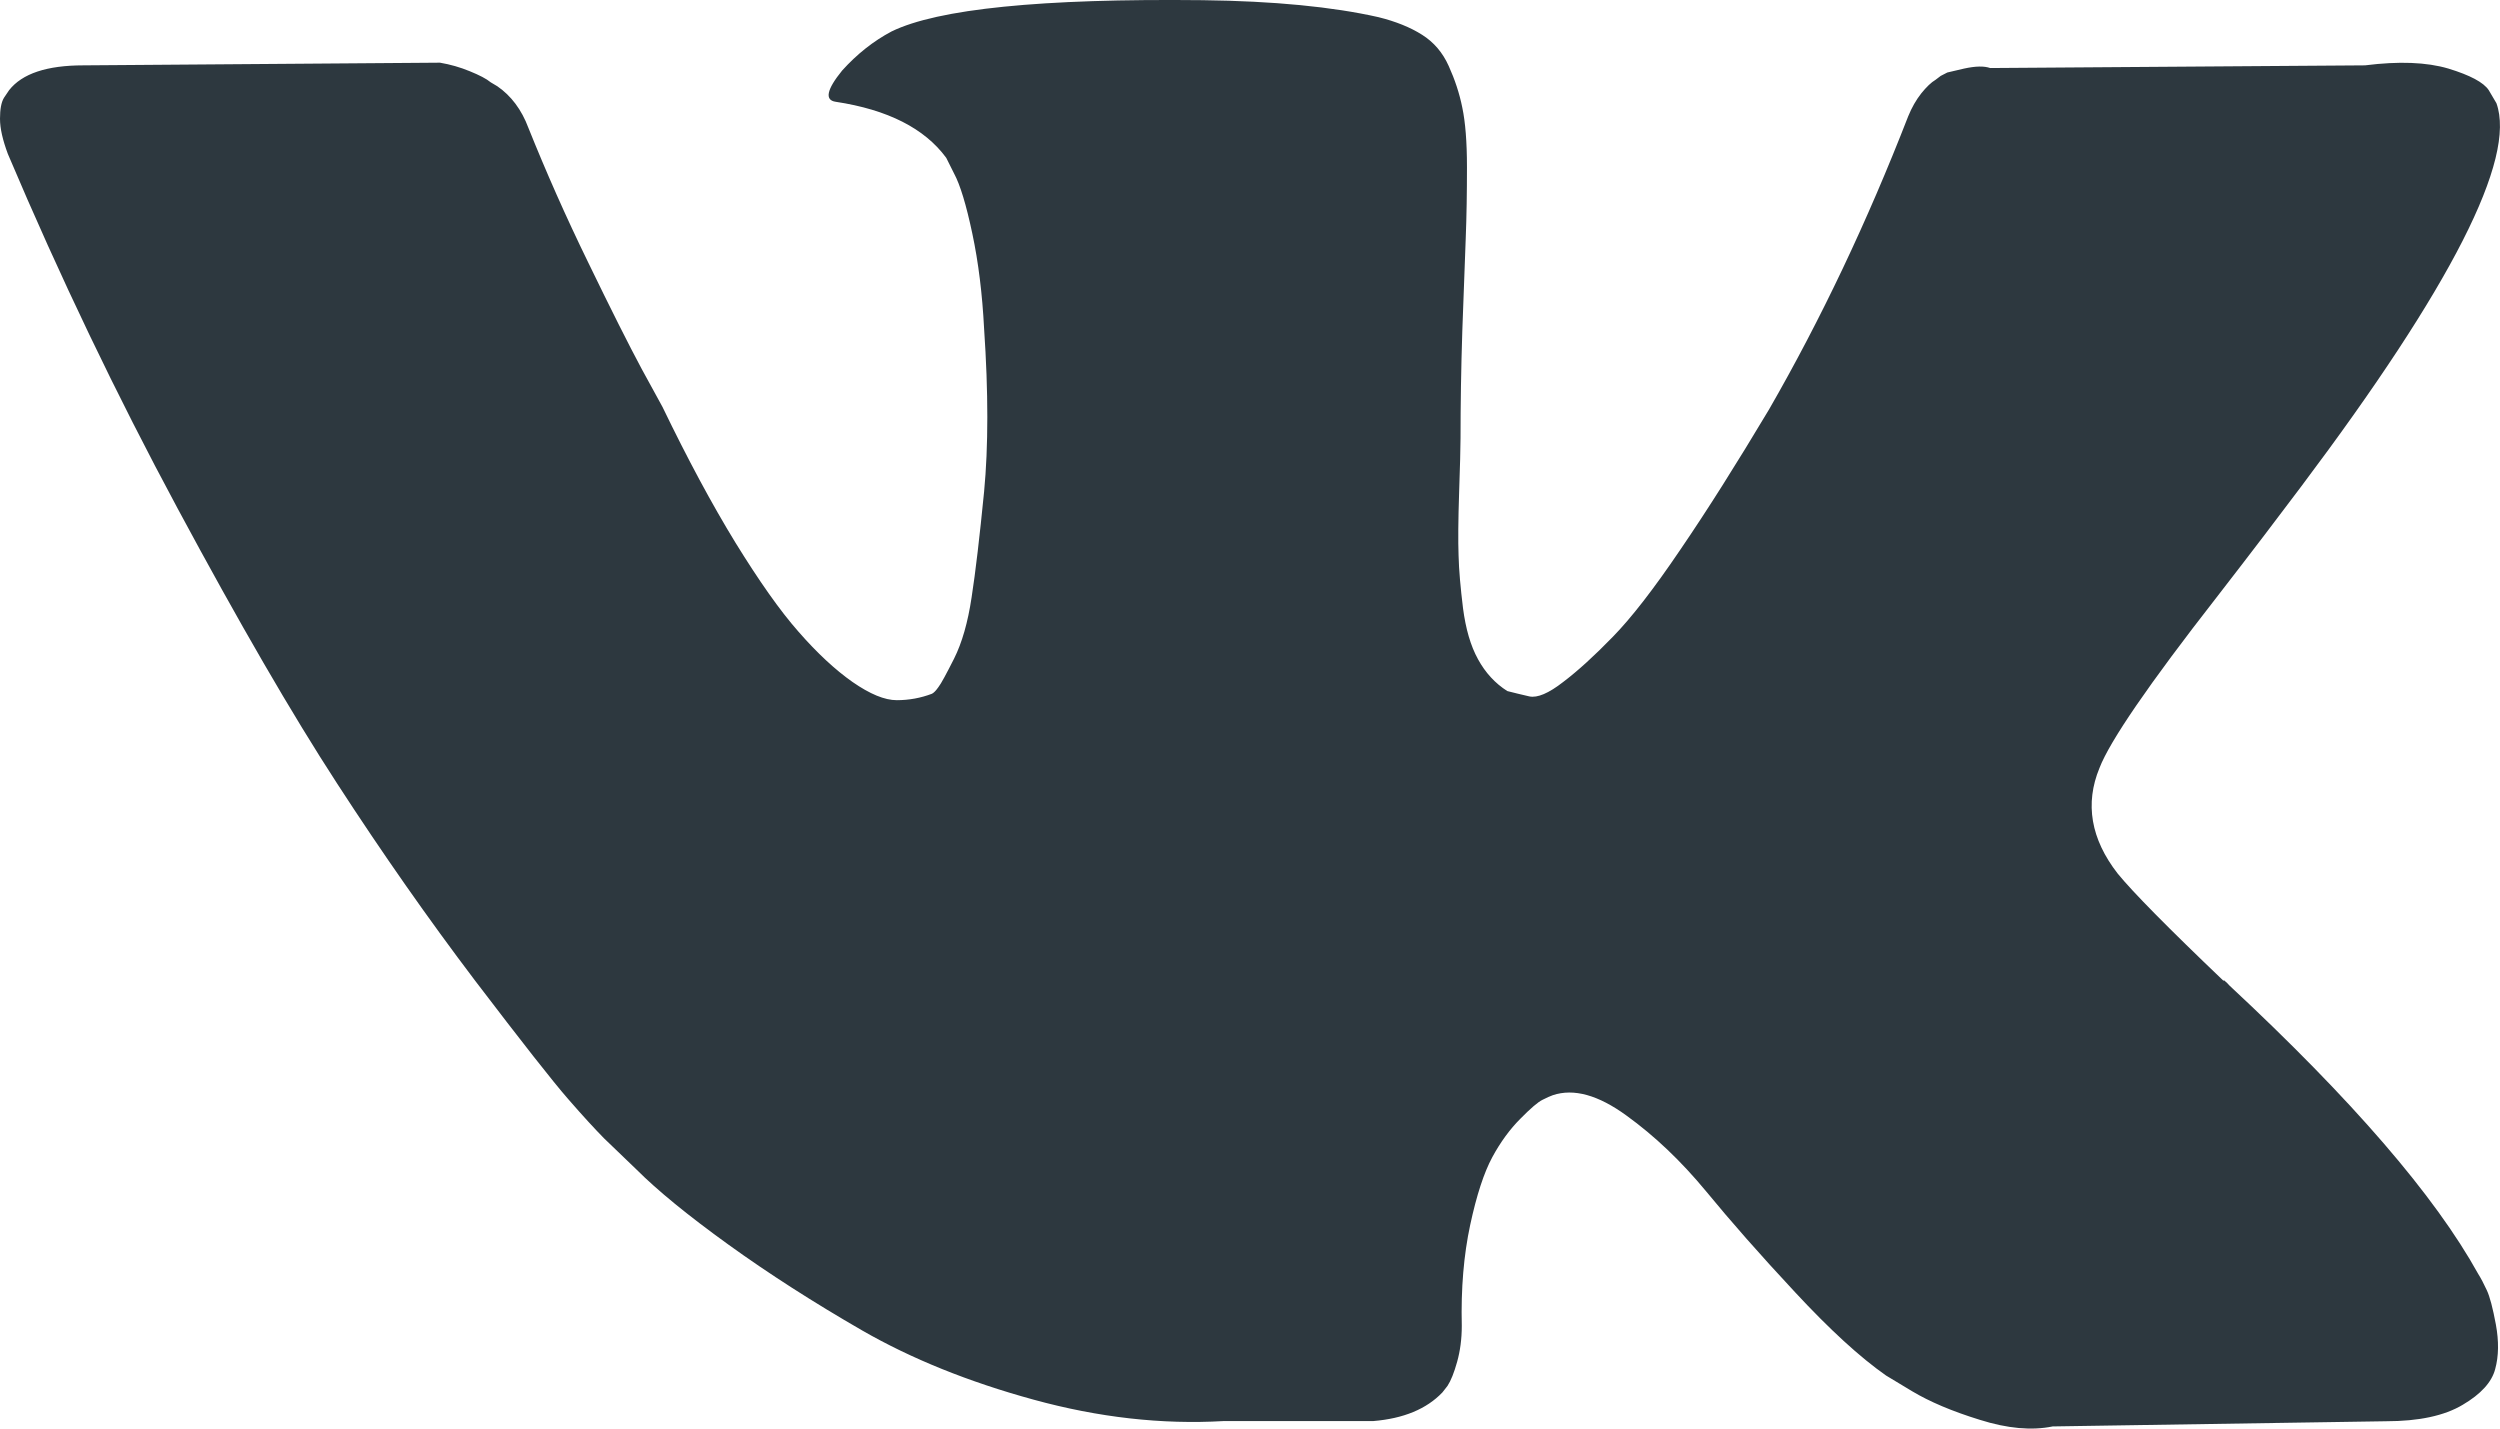
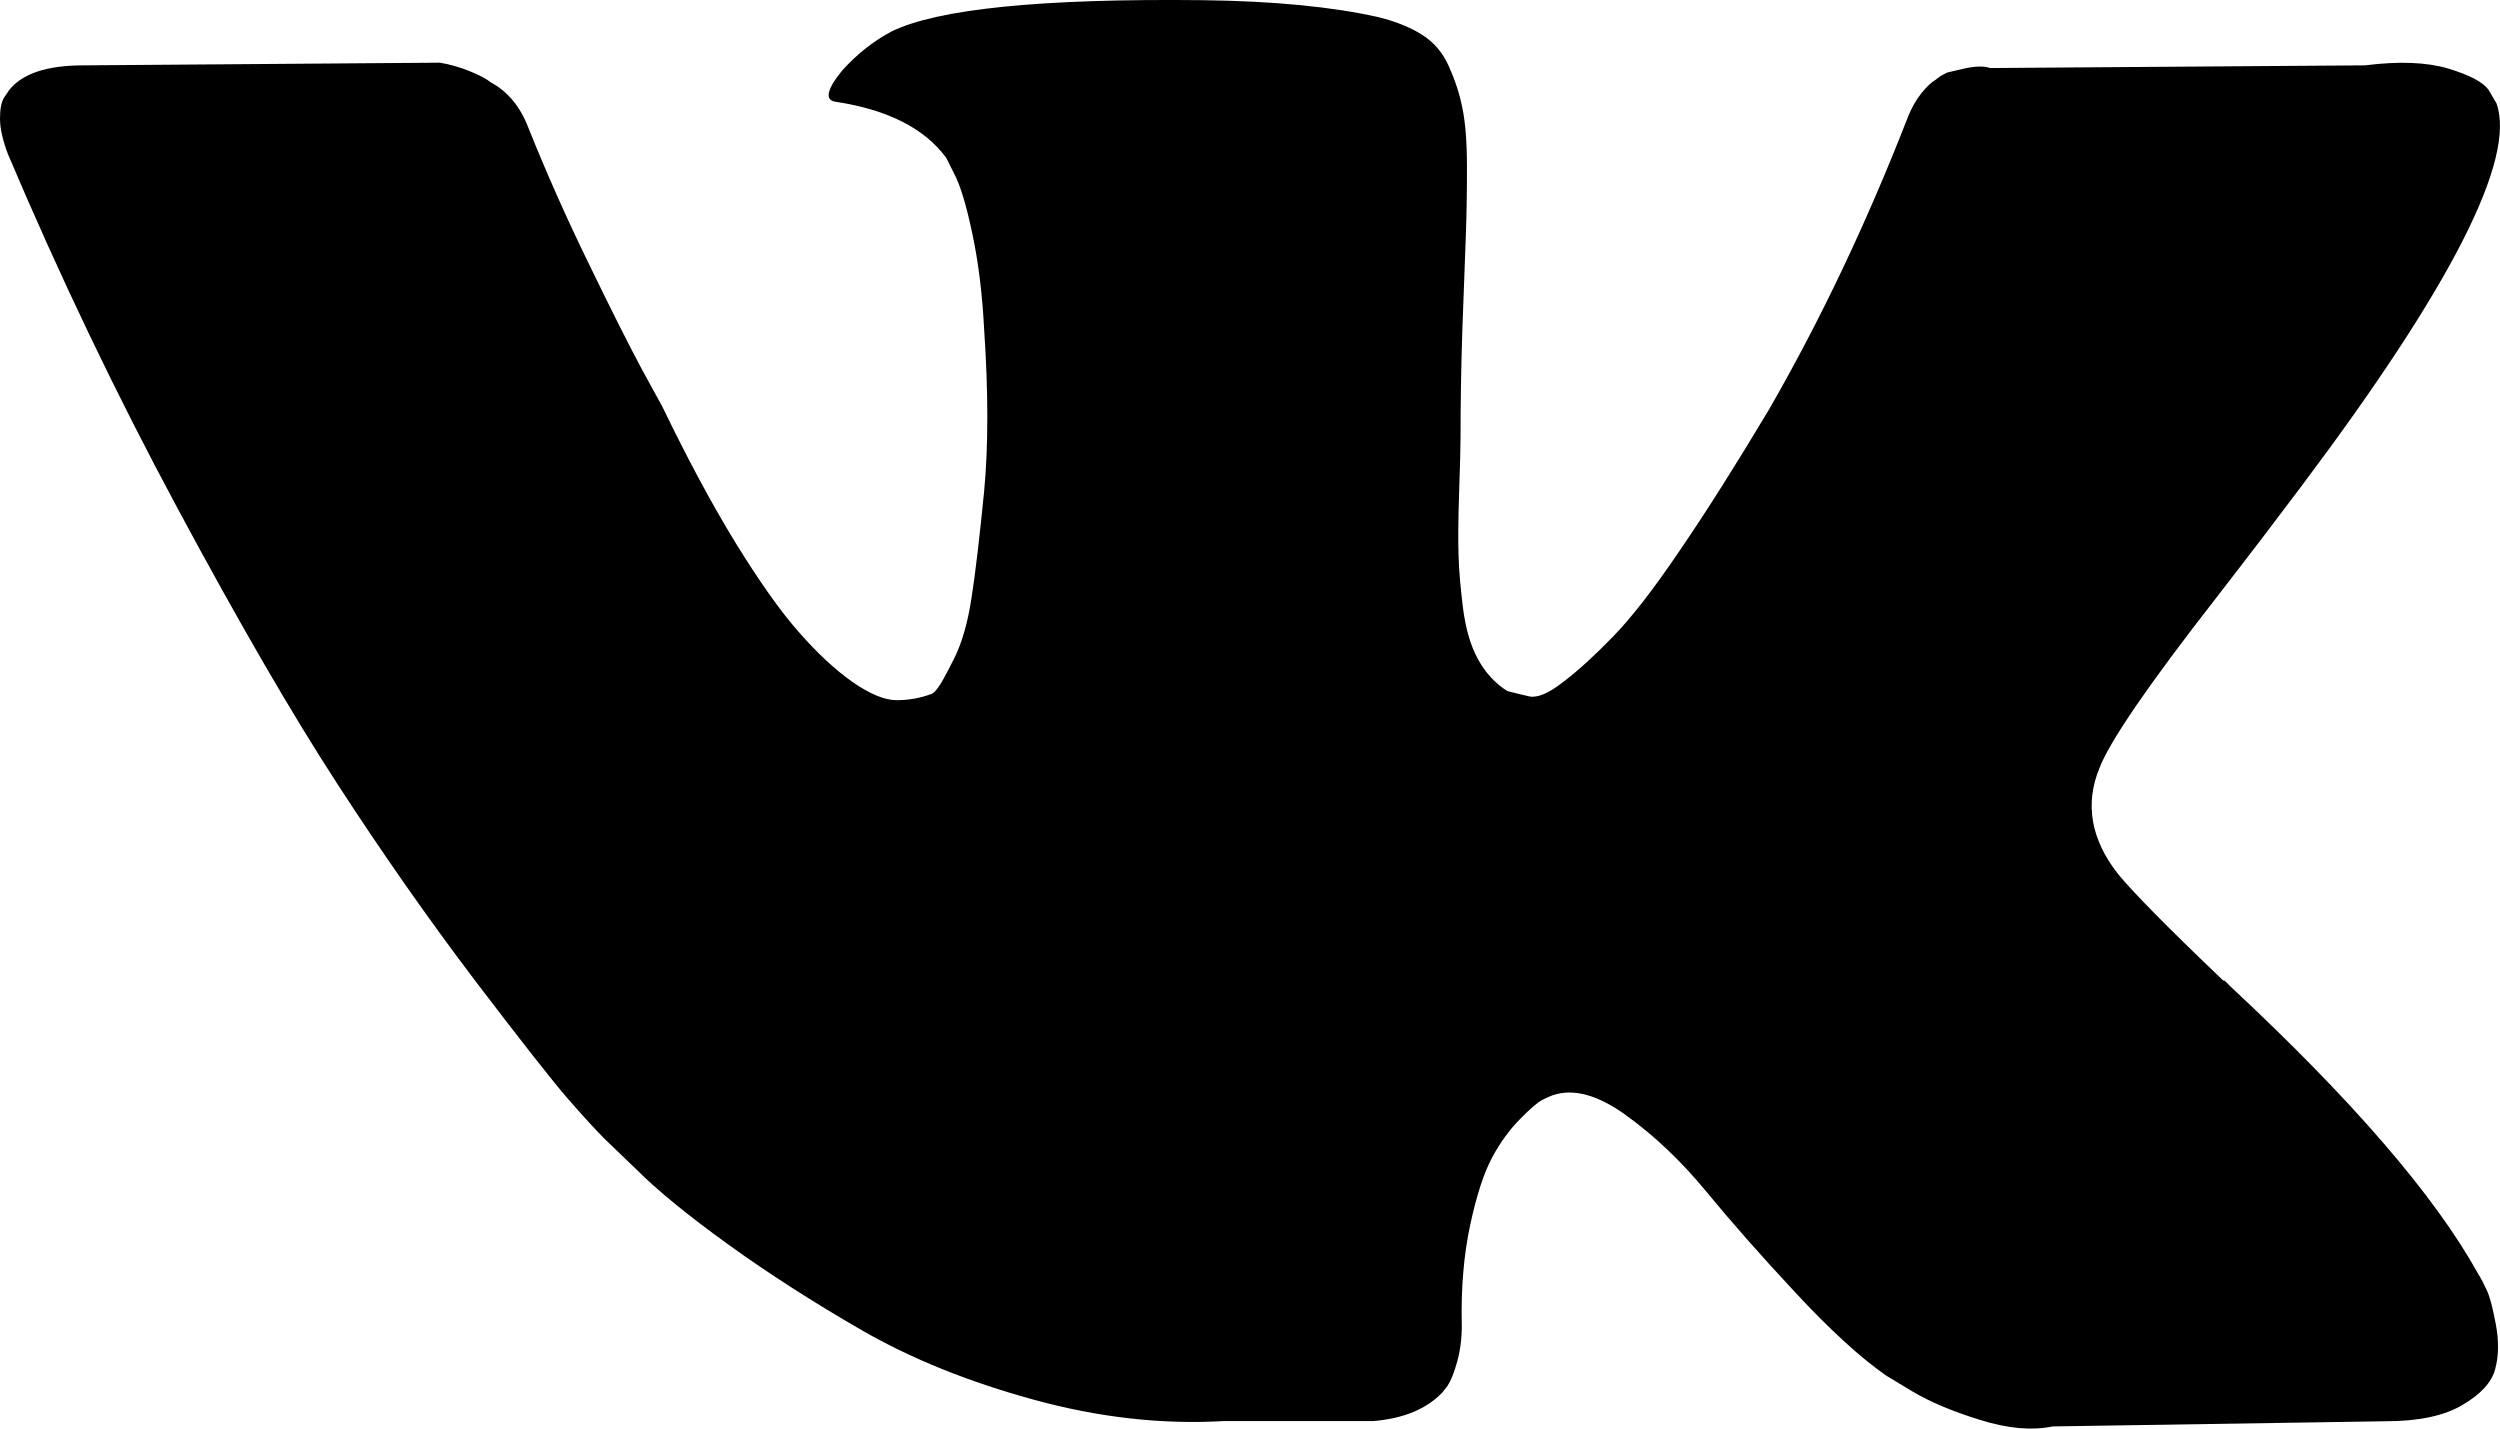
- <svg xmlns="http://www.w3.org/2000/svg" width="14" height="8" viewBox="0 0 14 8" fill="none">
-   <path d="M13.926 7.225C13.909 7.188 13.893 7.158 13.878 7.134C13.635 6.695 13.171 6.158 12.486 5.52L12.472 5.505L12.464 5.498L12.457 5.491H12.45C12.139 5.194 11.942 4.994 11.859 4.892C11.708 4.698 11.675 4.5 11.757 4.301C11.815 4.15 12.034 3.831 12.413 3.345C12.613 3.087 12.77 2.88 12.887 2.724C13.728 1.605 14.092 0.889 13.98 0.578L13.937 0.505C13.908 0.461 13.832 0.421 13.711 0.384C13.589 0.348 13.434 0.342 13.244 0.366L11.145 0.381C11.111 0.369 11.063 0.37 10.999 0.384C10.936 0.399 10.905 0.406 10.905 0.406L10.868 0.425L10.839 0.447C10.815 0.461 10.788 0.487 10.759 0.523C10.73 0.56 10.706 0.602 10.686 0.651C10.457 1.24 10.198 1.787 9.906 2.294C9.726 2.595 9.561 2.857 9.41 3.078C9.26 3.3 9.133 3.463 9.031 3.567C8.929 3.672 8.837 3.756 8.754 3.819C8.672 3.883 8.609 3.909 8.565 3.9C8.521 3.89 8.48 3.88 8.441 3.87C8.373 3.827 8.318 3.767 8.277 3.692C8.235 3.616 8.208 3.521 8.193 3.407C8.179 3.292 8.17 3.194 8.168 3.111C8.165 3.028 8.166 2.912 8.171 2.761C8.176 2.61 8.179 2.508 8.179 2.454C8.179 2.269 8.182 2.068 8.189 1.852C8.197 1.635 8.203 1.464 8.208 1.337C8.213 1.211 8.215 1.077 8.215 0.936C8.215 0.794 8.206 0.684 8.189 0.603C8.173 0.523 8.147 0.445 8.113 0.37C8.079 0.294 8.029 0.236 7.964 0.195C7.898 0.153 7.816 0.12 7.719 0.096C7.462 0.038 7.134 0.006 6.735 0.001C5.831 -0.009 5.251 0.05 4.993 0.176C4.891 0.23 4.799 0.303 4.716 0.395C4.629 0.502 4.617 0.561 4.68 0.57C4.971 0.614 5.178 0.719 5.299 0.884L5.343 0.972C5.377 1.035 5.411 1.147 5.445 1.308C5.479 1.468 5.501 1.646 5.511 1.841C5.535 2.196 5.535 2.5 5.511 2.753C5.486 3.006 5.463 3.203 5.441 3.345C5.42 3.486 5.387 3.6 5.343 3.688C5.299 3.775 5.27 3.829 5.255 3.848C5.241 3.868 5.229 3.88 5.219 3.885C5.156 3.909 5.09 3.921 5.022 3.921C4.954 3.921 4.872 3.887 4.774 3.819C4.677 3.751 4.576 3.657 4.472 3.538C4.367 3.419 4.25 3.252 4.118 3.038C3.987 2.824 3.851 2.571 3.71 2.279L3.594 2.067C3.521 1.931 3.421 1.732 3.295 1.472C3.168 1.212 3.057 0.96 2.959 0.716C2.921 0.614 2.862 0.536 2.785 0.483L2.748 0.461C2.724 0.441 2.685 0.421 2.631 0.399C2.578 0.377 2.522 0.361 2.464 0.351L0.467 0.366C0.263 0.366 0.124 0.412 0.051 0.505L0.022 0.548C0.007 0.573 0 0.612 0 0.665C0 0.719 0.015 0.784 0.044 0.862C0.335 1.549 0.652 2.21 0.995 2.848C1.338 3.486 1.635 3.999 1.888 4.388C2.141 4.778 2.398 5.145 2.66 5.491C2.923 5.836 3.097 6.058 3.182 6.155C3.267 6.253 3.334 6.325 3.382 6.374L3.564 6.549C3.681 6.666 3.852 6.806 4.078 6.969C4.304 7.132 4.555 7.293 4.829 7.451C5.104 7.609 5.423 7.738 5.788 7.838C6.152 7.938 6.507 7.978 6.852 7.958H7.69C7.86 7.944 7.989 7.89 8.077 7.798L8.106 7.761C8.125 7.732 8.143 7.687 8.16 7.626C8.177 7.565 8.186 7.498 8.186 7.425C8.181 7.216 8.197 7.028 8.233 6.86C8.269 6.692 8.311 6.565 8.357 6.48C8.403 6.395 8.456 6.323 8.514 6.265C8.572 6.206 8.613 6.171 8.638 6.159C8.662 6.147 8.681 6.138 8.696 6.133C8.813 6.094 8.95 6.132 9.108 6.247C9.266 6.361 9.414 6.502 9.553 6.67C9.691 6.838 9.857 7.027 10.052 7.236C10.246 7.445 10.416 7.601 10.562 7.703L10.708 7.791C10.805 7.849 10.931 7.903 11.087 7.951C11.242 8 11.378 8.012 11.495 7.988L13.361 7.959C13.546 7.959 13.689 7.928 13.791 7.867C13.893 7.807 13.954 7.74 13.973 7.667C13.993 7.594 13.994 7.511 13.977 7.418C13.96 7.326 13.943 7.261 13.926 7.225Z" fill="#2D383F" />
+ <svg xmlns="http://www.w3.org/2000/svg" width="14" height="8" viewBox="0 0 14 8">
+   <path d="M13.926 7.225C13.909 7.188 13.893 7.158 13.878 7.134C13.635 6.695 13.171 6.158 12.486 5.52L12.472 5.505L12.464 5.498L12.457 5.491H12.45C12.139 5.194 11.942 4.994 11.859 4.892C11.708 4.698 11.675 4.5 11.757 4.301C11.815 4.15 12.034 3.831 12.413 3.345C12.613 3.087 12.77 2.88 12.887 2.724C13.728 1.605 14.092 0.889 13.98 0.578L13.937 0.505C13.908 0.461 13.832 0.421 13.711 0.384C13.589 0.348 13.434 0.342 13.244 0.366L11.145 0.381C11.111 0.369 11.063 0.37 10.999 0.384C10.936 0.399 10.905 0.406 10.905 0.406L10.868 0.425L10.839 0.447C10.815 0.461 10.788 0.487 10.759 0.523C10.73 0.56 10.706 0.602 10.686 0.651C10.457 1.24 10.198 1.787 9.906 2.294C9.726 2.595 9.561 2.857 9.41 3.078C9.26 3.3 9.133 3.463 9.031 3.567C8.929 3.672 8.837 3.756 8.754 3.819C8.672 3.883 8.609 3.909 8.565 3.9C8.521 3.89 8.48 3.88 8.441 3.87C8.373 3.827 8.318 3.767 8.277 3.692C8.235 3.616 8.208 3.521 8.193 3.407C8.179 3.292 8.17 3.194 8.168 3.111C8.165 3.028 8.166 2.912 8.171 2.761C8.176 2.61 8.179 2.508 8.179 2.454C8.179 2.269 8.182 2.068 8.189 1.852C8.197 1.635 8.203 1.464 8.208 1.337C8.213 1.211 8.215 1.077 8.215 0.936C8.215 0.794 8.206 0.684 8.189 0.603C8.173 0.523 8.147 0.445 8.113 0.37C8.079 0.294 8.029 0.236 7.964 0.195C7.898 0.153 7.816 0.12 7.719 0.096C7.462 0.038 7.134 0.006 6.735 0.001C5.831 -0.009 5.251 0.05 4.993 0.176C4.891 0.23 4.799 0.303 4.716 0.395C4.629 0.502 4.617 0.561 4.68 0.57C4.971 0.614 5.178 0.719 5.299 0.884L5.343 0.972C5.377 1.035 5.411 1.147 5.445 1.308C5.479 1.468 5.501 1.646 5.511 1.841C5.535 2.196 5.535 2.5 5.511 2.753C5.486 3.006 5.463 3.203 5.441 3.345C5.42 3.486 5.387 3.6 5.343 3.688C5.299 3.775 5.27 3.829 5.255 3.848C5.241 3.868 5.229 3.88 5.219 3.885C5.156 3.909 5.09 3.921 5.022 3.921C4.954 3.921 4.872 3.887 4.774 3.819C4.677 3.751 4.576 3.657 4.472 3.538C4.367 3.419 4.25 3.252 4.118 3.038C3.987 2.824 3.851 2.571 3.71 2.279L3.594 2.067C3.521 1.931 3.421 1.732 3.295 1.472C3.168 1.212 3.057 0.96 2.959 0.716C2.921 0.614 2.862 0.536 2.785 0.483L2.748 0.461C2.724 0.441 2.685 0.421 2.631 0.399C2.578 0.377 2.522 0.361 2.464 0.351L0.467 0.366C0.263 0.366 0.124 0.412 0.051 0.505L0.022 0.548C0.007 0.573 0 0.612 0 0.665C0 0.719 0.015 0.784 0.044 0.862C0.335 1.549 0.652 2.21 0.995 2.848C1.338 3.486 1.635 3.999 1.888 4.388C2.141 4.778 2.398 5.145 2.66 5.491C2.923 5.836 3.097 6.058 3.182 6.155C3.267 6.253 3.334 6.325 3.382 6.374L3.564 6.549C3.681 6.666 3.852 6.806 4.078 6.969C4.304 7.132 4.555 7.293 4.829 7.451C5.104 7.609 5.423 7.738 5.788 7.838C6.152 7.938 6.507 7.978 6.852 7.958H7.69C7.86 7.944 7.989 7.89 8.077 7.798L8.106 7.761C8.125 7.732 8.143 7.687 8.16 7.626C8.177 7.565 8.186 7.498 8.186 7.425C8.181 7.216 8.197 7.028 8.233 6.86C8.269 6.692 8.311 6.565 8.357 6.48C8.403 6.395 8.456 6.323 8.514 6.265C8.572 6.206 8.613 6.171 8.638 6.159C8.662 6.147 8.681 6.138 8.696 6.133C8.813 6.094 8.95 6.132 9.108 6.247C9.266 6.361 9.414 6.502 9.553 6.67C9.691 6.838 9.857 7.027 10.052 7.236C10.246 7.445 10.416 7.601 10.562 7.703L10.708 7.791C10.805 7.849 10.931 7.903 11.087 7.951C11.242 8 11.378 8.012 11.495 7.988L13.361 7.959C13.546 7.959 13.689 7.928 13.791 7.867C13.893 7.807 13.954 7.74 13.973 7.667C13.993 7.594 13.994 7.511 13.977 7.418C13.96 7.326 13.943 7.261 13.926 7.225Z" />
</svg>
